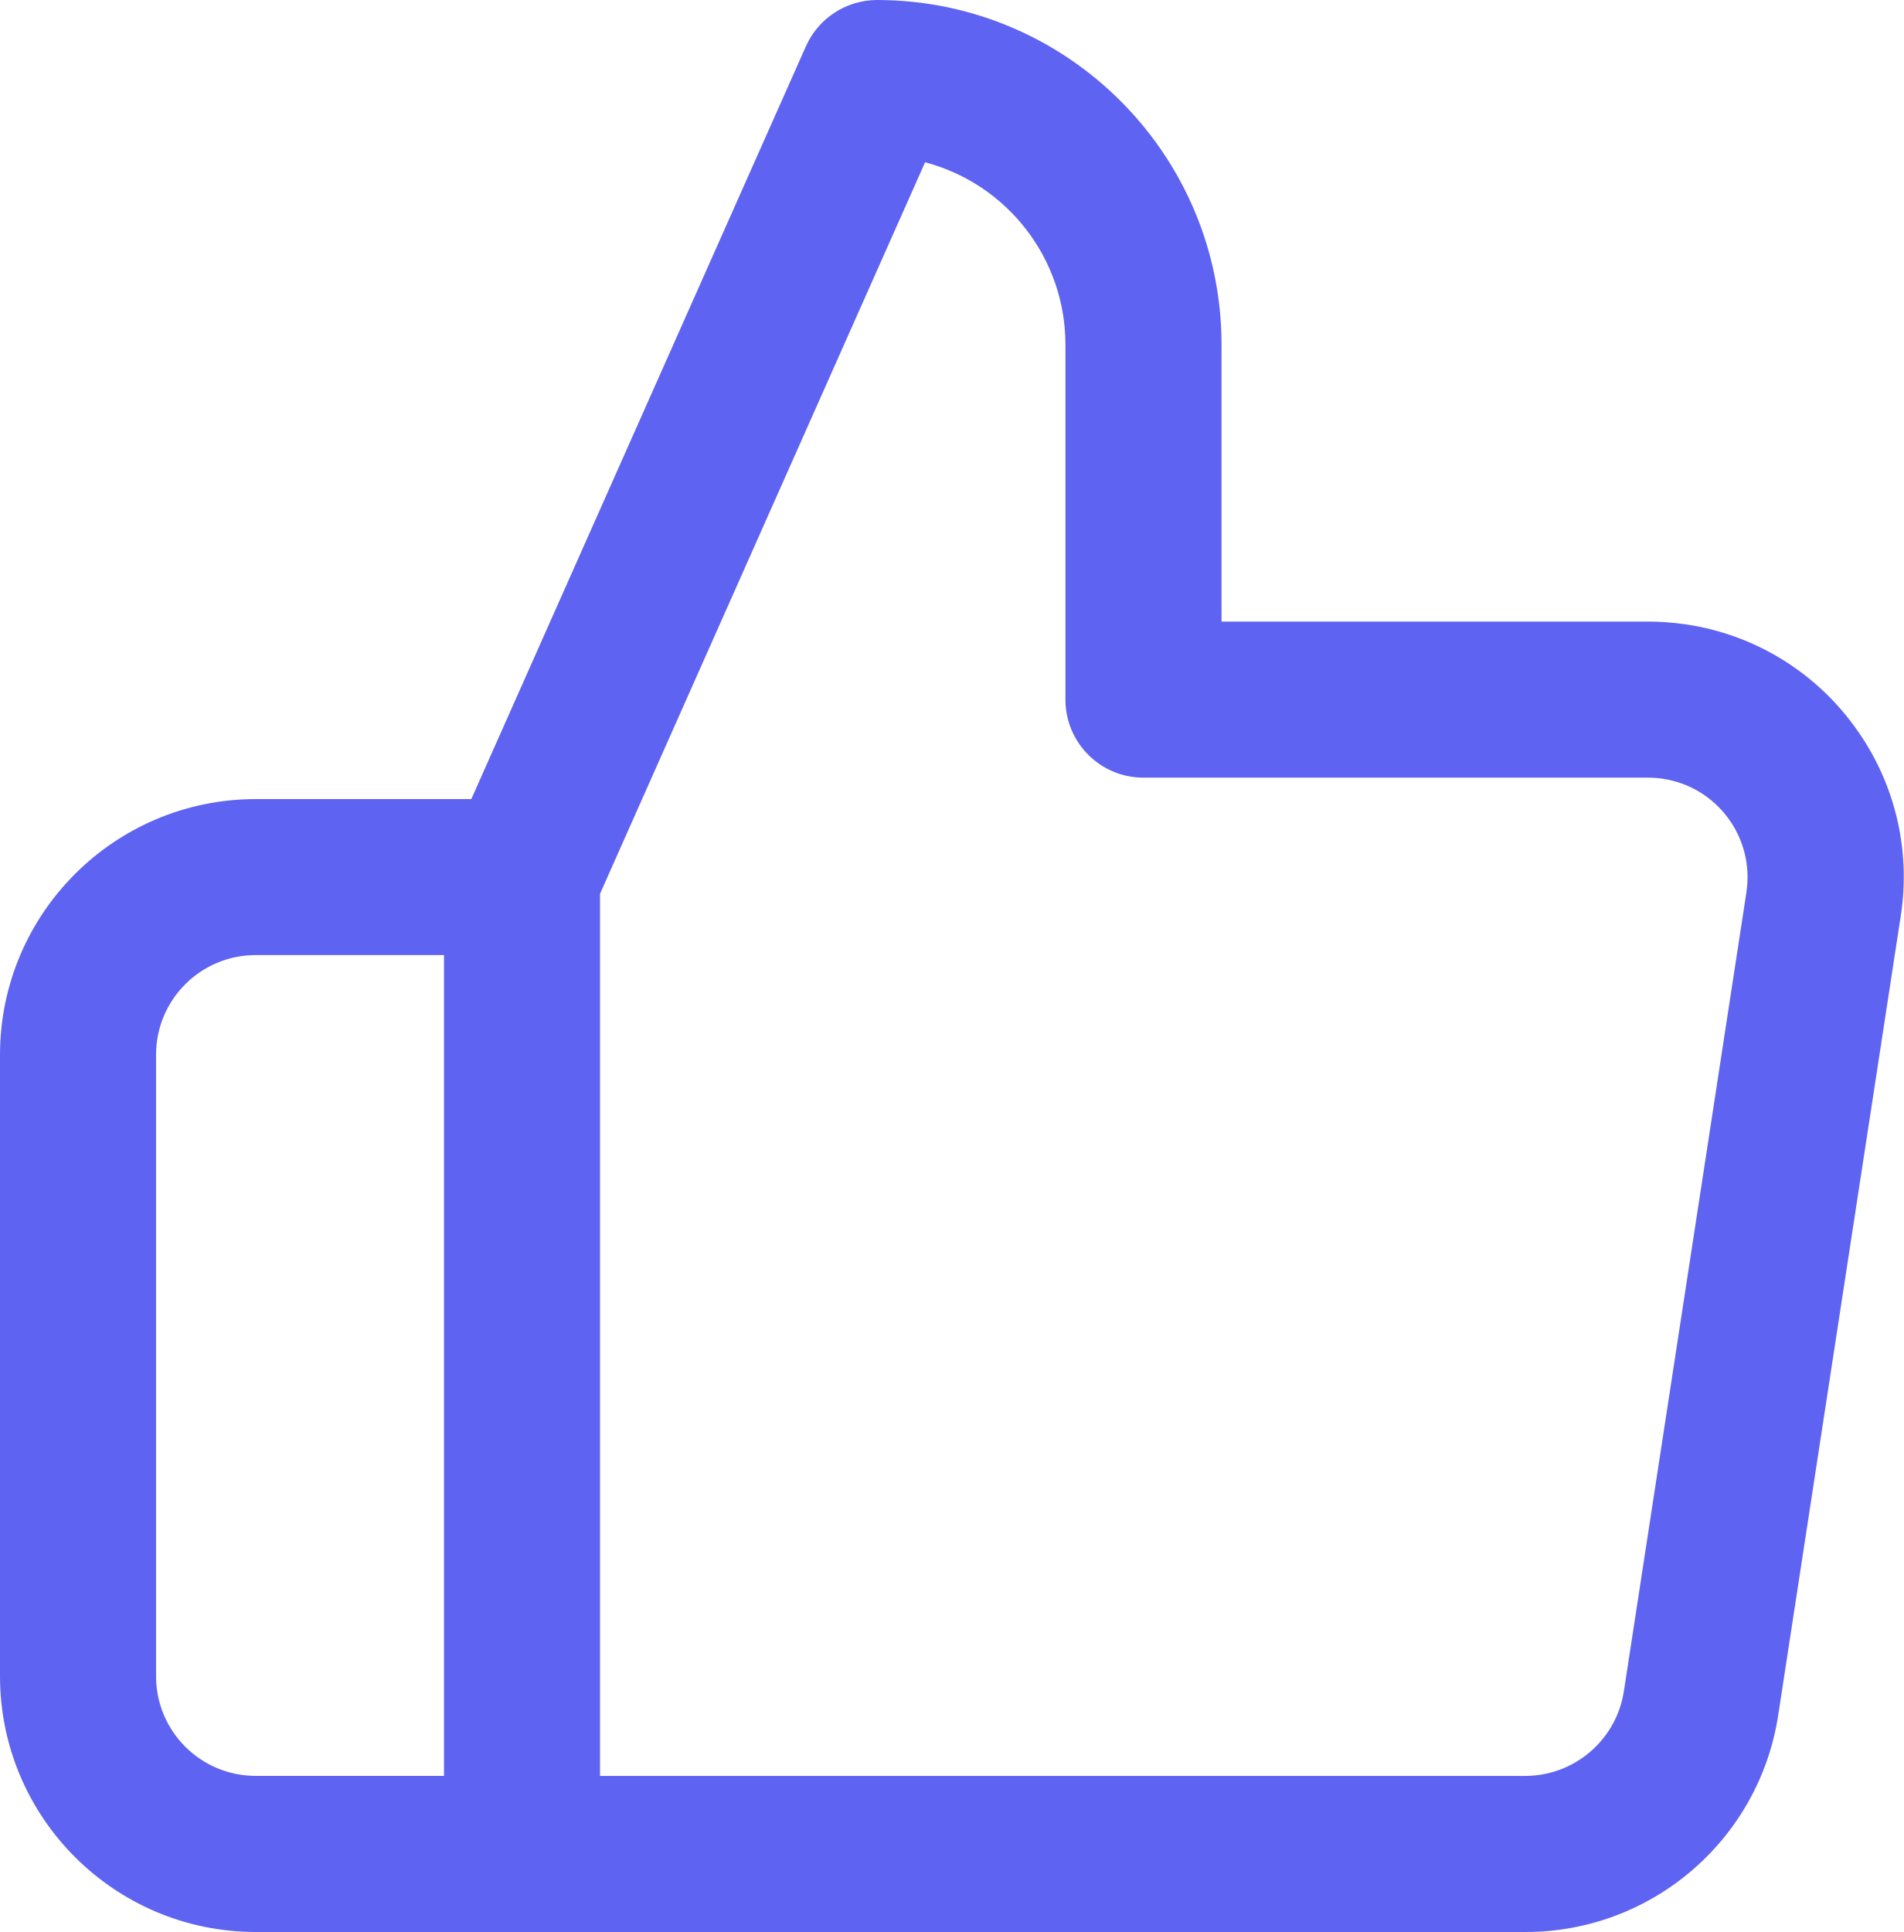
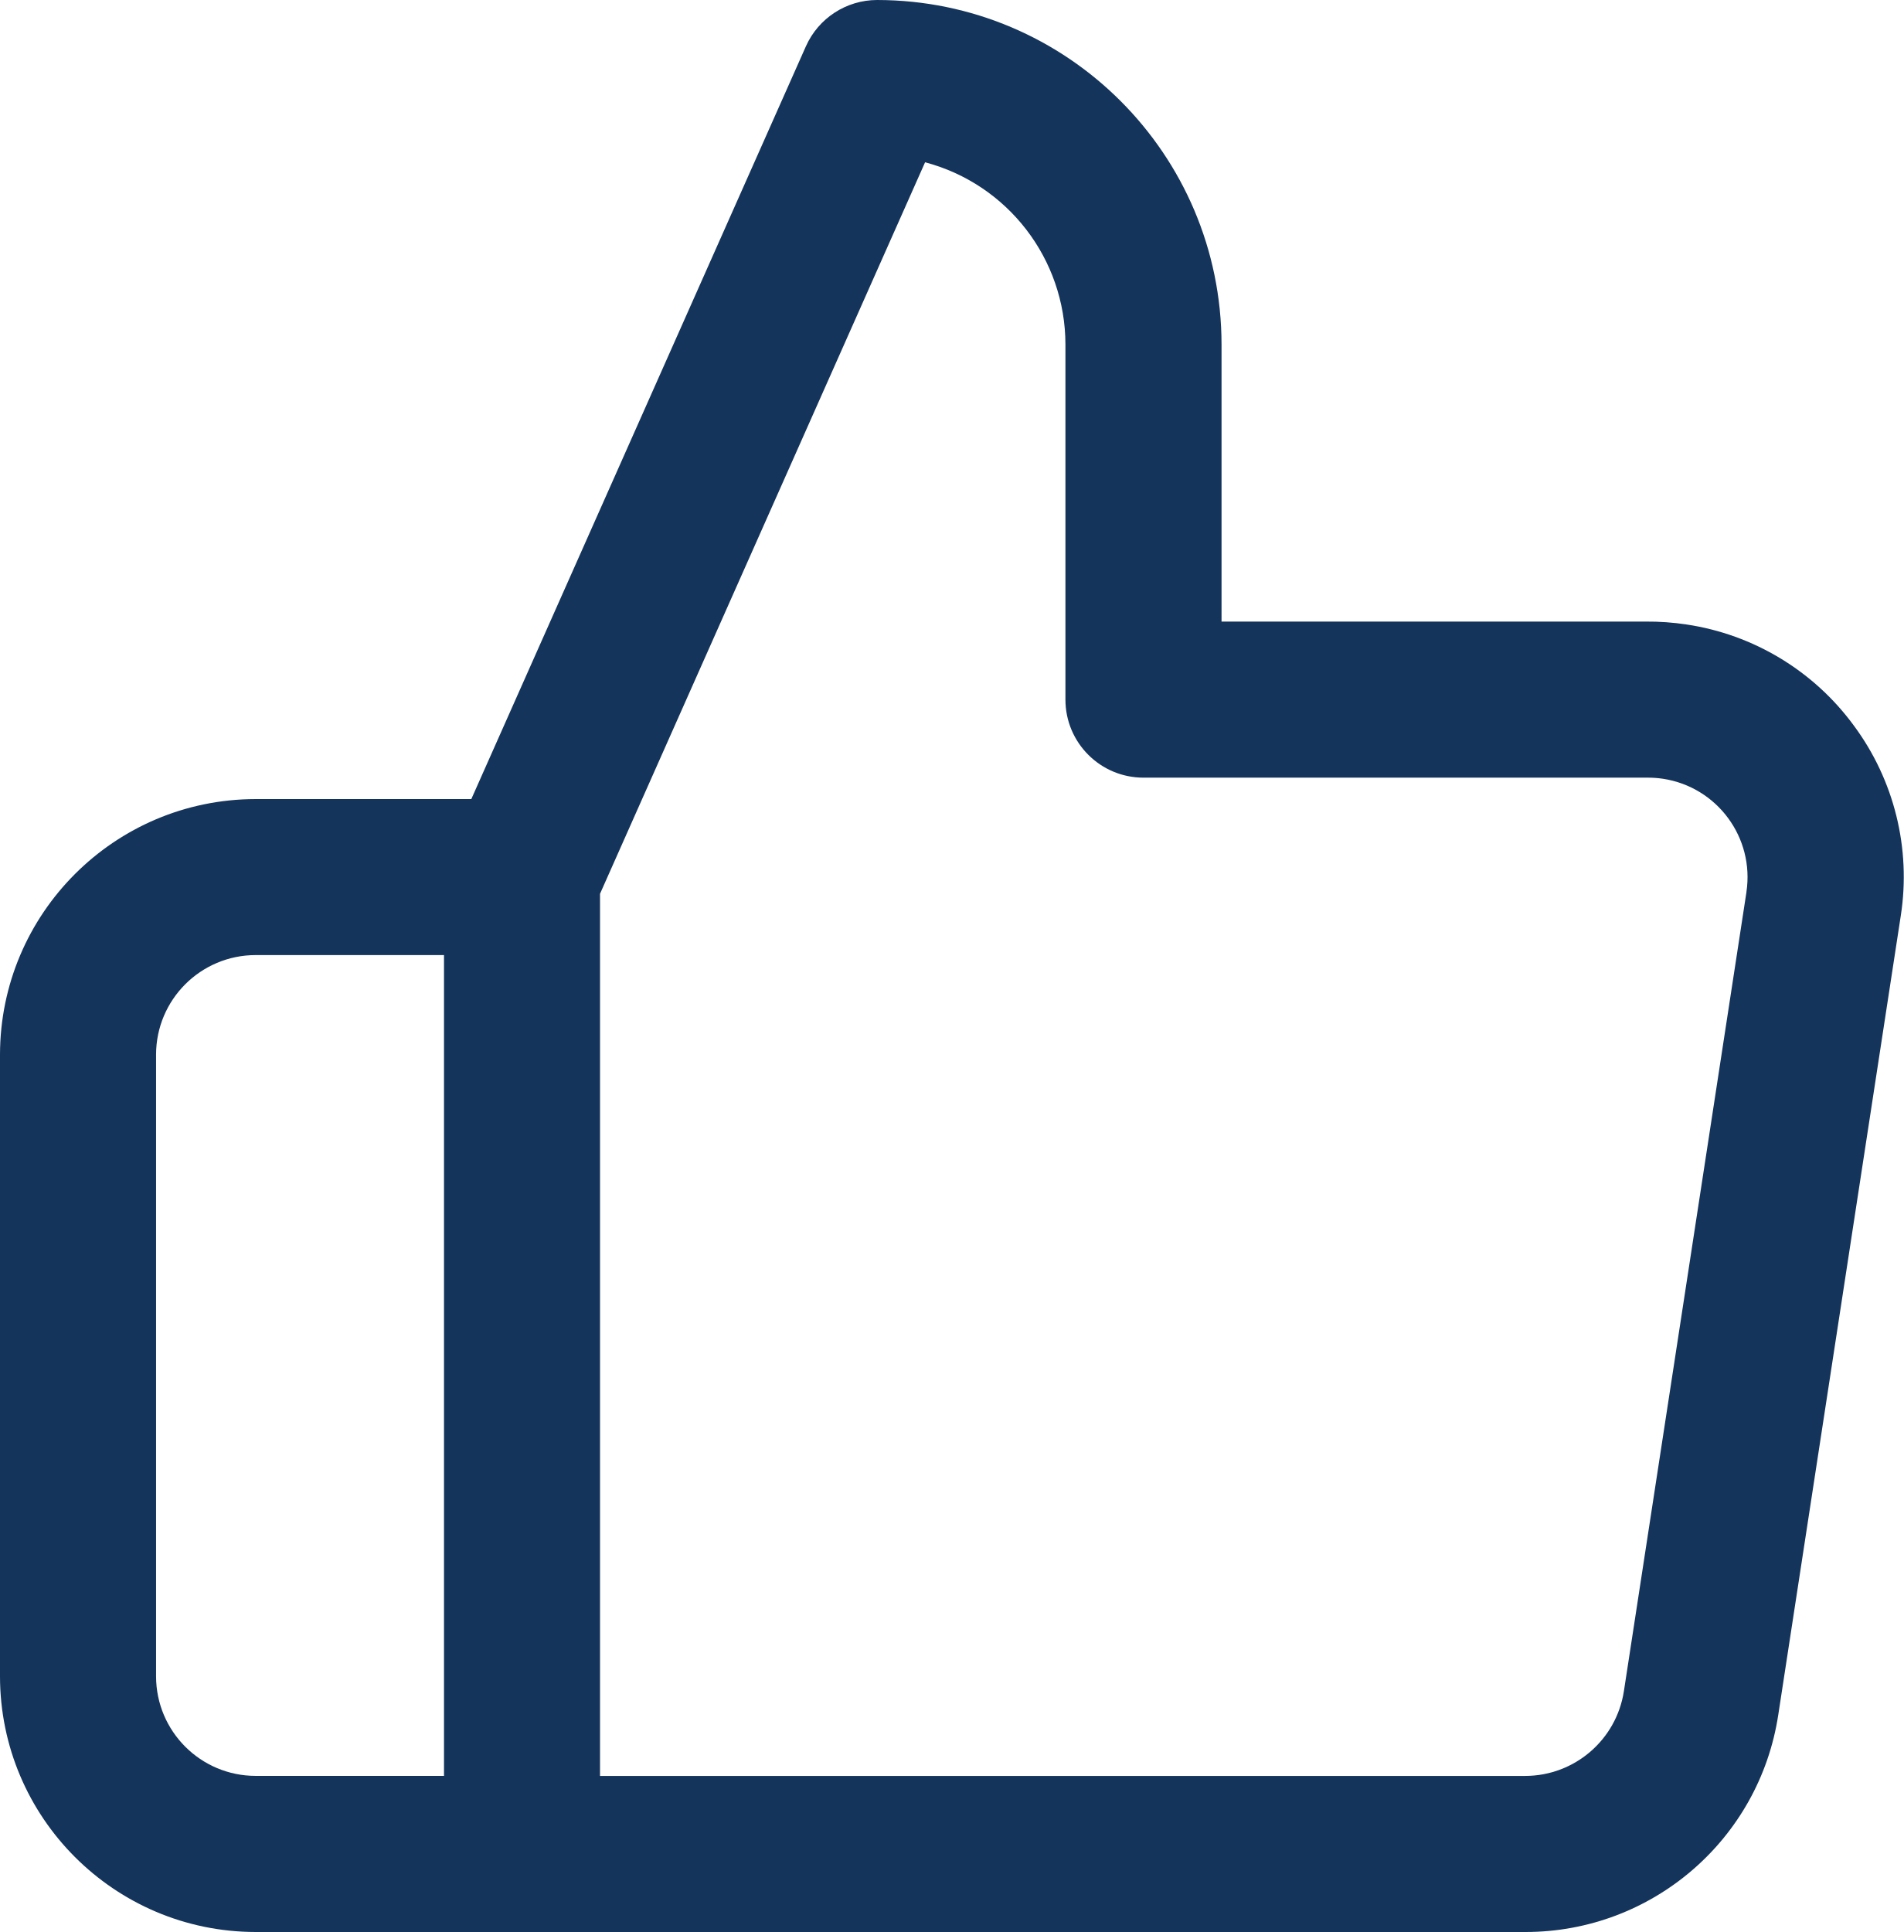
<svg xmlns="http://www.w3.org/2000/svg" id="_024-like" data-name="024-like" width="50.037" height="50.776" viewBox="0 0 50.037 50.776">
  <g id="Group_146" data-name="Group 146" transform="translate(11.669)">
    <g id="Group_145" data-name="Group 145">
-       <path id="Path_74" data-name="Path 74" d="M158.445,19.07a6.675,6.675,0,0,0-4.4-2.658,6.842,6.842,0,0,0-1.072-.076H141.825V9.052A9.062,9.062,0,0,0,132.773,0,2.051,2.051,0,0,0,130.9,1.218l-9.335,21a2.052,2.052,0,0,0-.177.833V48.725a2.051,2.051,0,0,0,2.051,2.051h26.377a6.719,6.719,0,0,0,6.642-5.708l3.221-21.006A6.675,6.675,0,0,0,158.445,19.07Zm-2.823,4.374L152.4,44.45a2.628,2.628,0,0,1-2.587,2.224H125.489V23.49l8.544-19.225a4.959,4.959,0,0,1,3.689,4.787v9.335a2.051,2.051,0,0,0,2.051,2.051h13.232a2.667,2.667,0,0,1,.422.029,2.616,2.616,0,0,1,2.194,2.976Z" transform="translate(-121.387 0)" fill="#5F63F2" />
+       <path id="Path_74" data-name="Path 74" d="M158.445,19.07a6.675,6.675,0,0,0-4.4-2.658,6.842,6.842,0,0,0-1.072-.076H141.825V9.052A9.062,9.062,0,0,0,132.773,0,2.051,2.051,0,0,0,130.9,1.218l-9.335,21a2.052,2.052,0,0,0-.177.833V48.725a2.051,2.051,0,0,0,2.051,2.051h26.377a6.719,6.719,0,0,0,6.642-5.708l3.221-21.006A6.675,6.675,0,0,0,158.445,19.07Zm-2.823,4.374L152.4,44.45a2.628,2.628,0,0,1-2.587,2.224H125.489V23.49l8.544-19.225a4.959,4.959,0,0,1,3.689,4.787v9.335a2.051,2.051,0,0,0,2.051,2.051h13.232a2.667,2.667,0,0,1,.422.029,2.616,2.616,0,0,1,2.194,2.976Z" transform="translate(-121.387 0)" fill="#14345b" />
    </g>
  </g>
  <g id="Group_148" data-name="Group 148" transform="translate(0 21.003)">
    <g id="Group_147" data-name="Group 147">
-       <path id="Path_75" data-name="Path 75" d="M17.448,237.456h-7A2.619,2.619,0,0,1,7.83,234.84V218.5a2.619,2.619,0,0,1,2.616-2.616h7a2.051,2.051,0,0,0,0-4.1h-7A6.726,6.726,0,0,0,3.728,218.5V234.84a6.726,6.726,0,0,0,6.719,6.719h7a2.051,2.051,0,0,0,0-4.1Z" transform="translate(-3.728 -211.786)" fill="#5F63F2" />
+       <path id="Path_75" data-name="Path 75" d="M17.448,237.456h-7A2.619,2.619,0,0,1,7.83,234.84V218.5a2.619,2.619,0,0,1,2.616-2.616h7a2.051,2.051,0,0,0,0-4.1h-7A6.726,6.726,0,0,0,3.728,218.5V234.84a6.726,6.726,0,0,0,6.719,6.719h7a2.051,2.051,0,0,0,0-4.1Z" transform="translate(-3.728 -211.786)" fill="#14345b" />
    </g>
  </g>
</svg>
